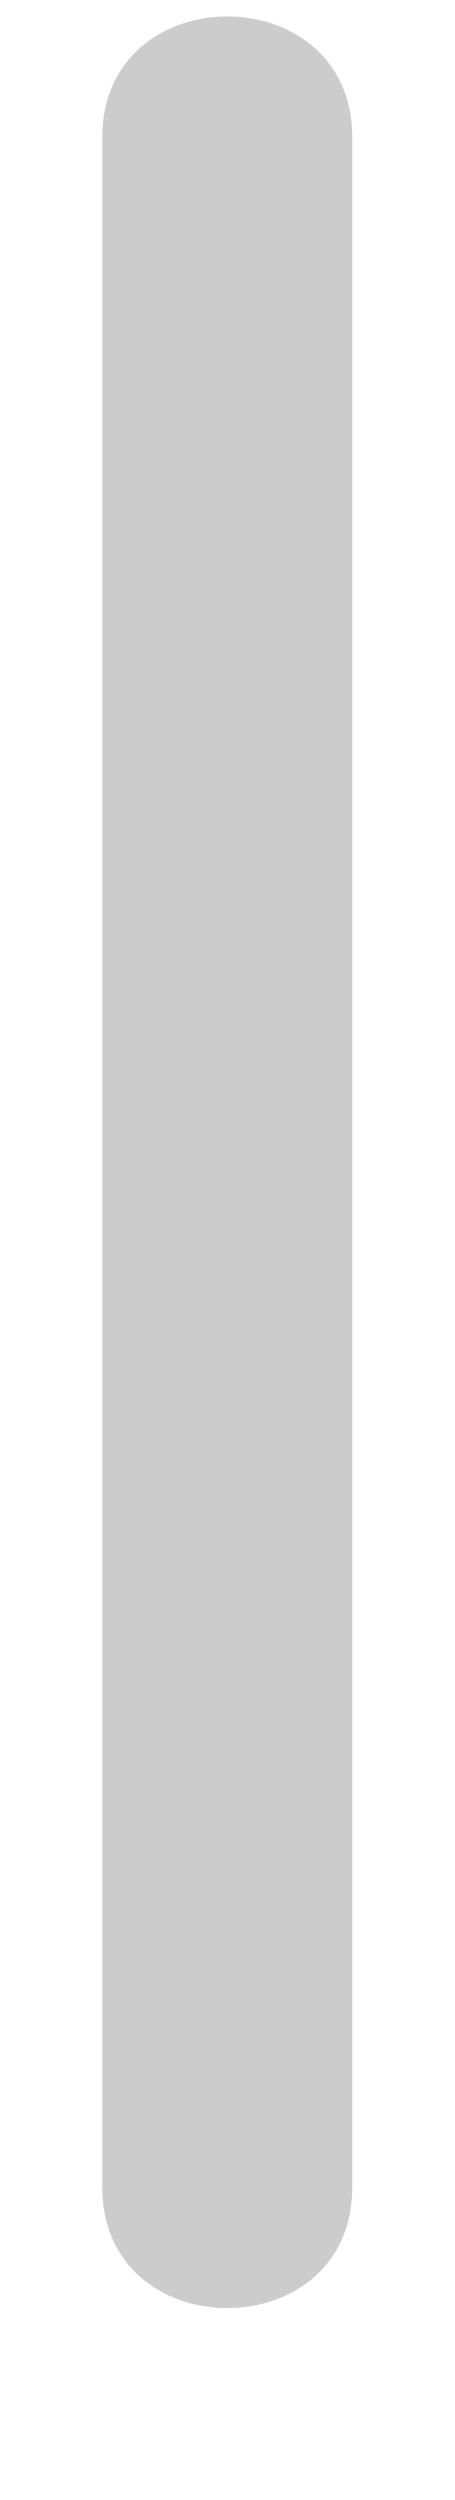
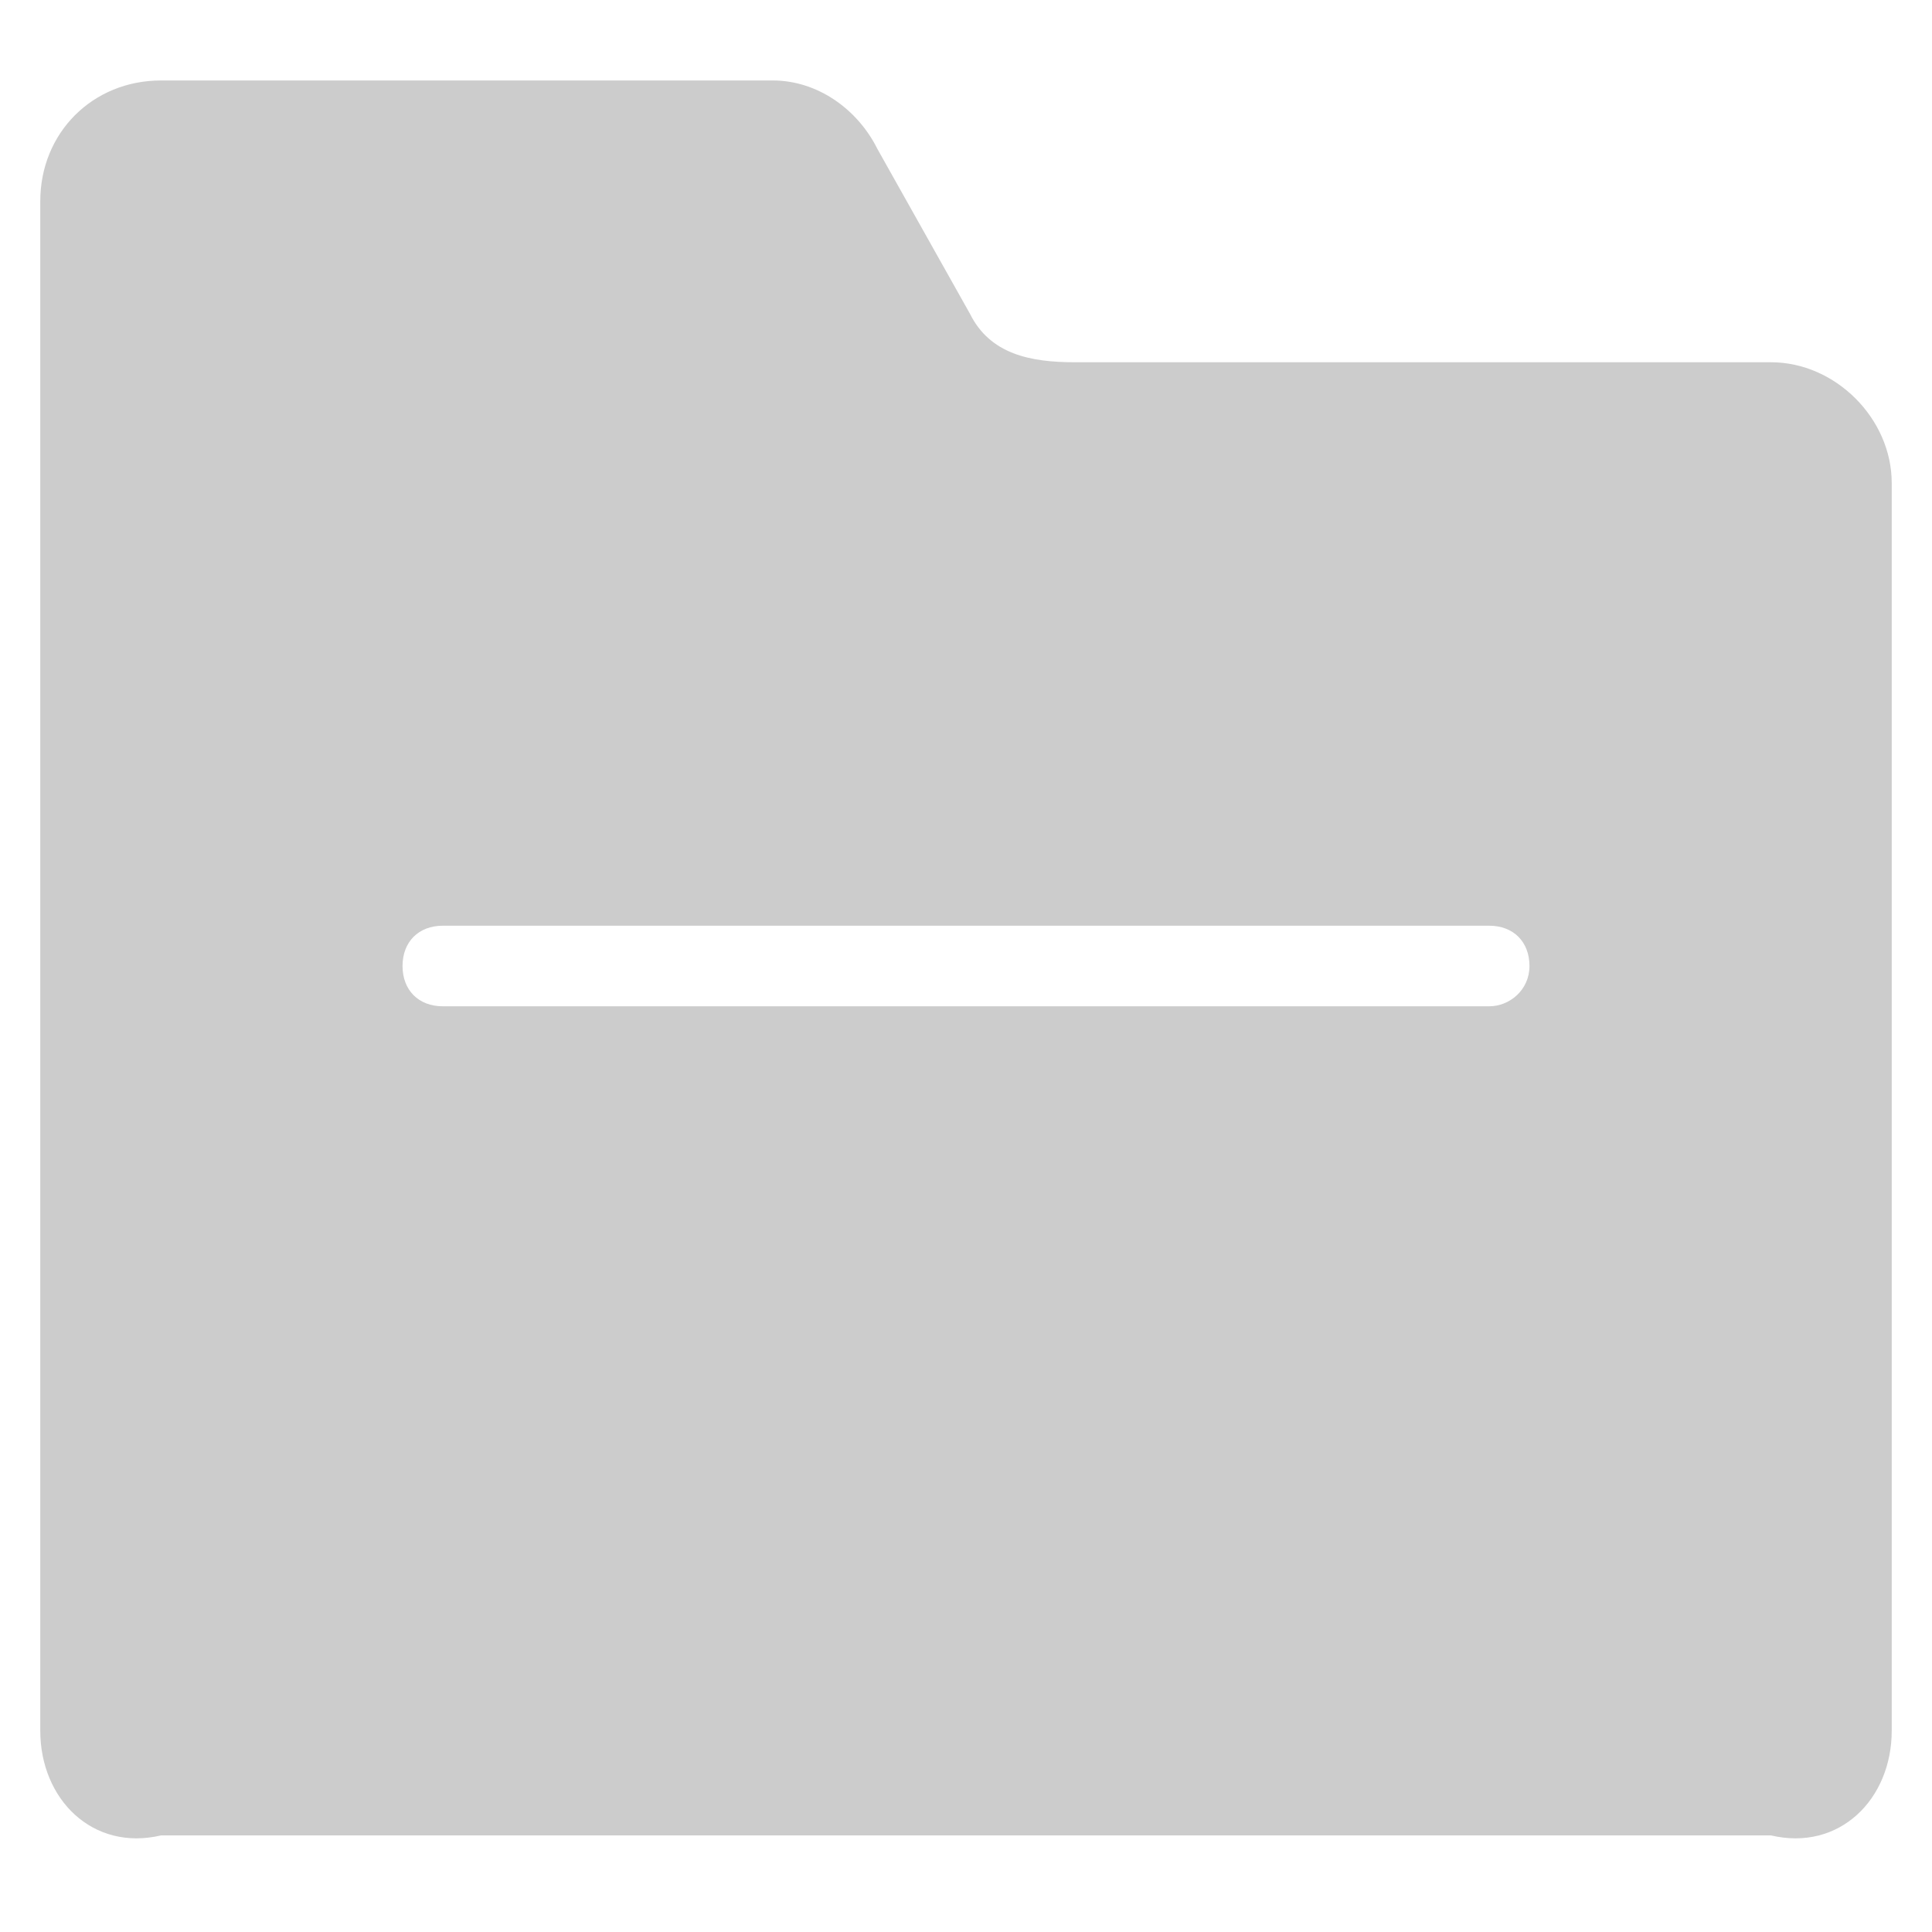
- <svg xmlns="http://www.w3.org/2000/svg" version="1.1" width="2px" height="11px">
-   <g transform="matrix(1 0 0 1 -21 -312 )">
-     <path d="M 1.55 0.604  C 1.55 -0.105  0.45 -0.105  0.45 0.604  L 0.45 9.624  C 0.45 10.333  1.55 10.333  1.55 9.624  L 1.55 0.604  Z " fill-rule="nonzero" fill="#cccccc" stroke="none" transform="matrix(1 0 0 1 21 312 )" />
+ <svg xmlns="http://www.w3.org/2000/svg" version="1.1" width="20px" height="20px">
+   <g transform="matrix(1 0 0 1 -22 -594 )">
+     <path d="M 19.583 5  C 19.583 4.333  19 3.75  18.333 3.75  L 11.125 3.75  C 10.667 3.75  10.25 3.667  10.042 3.25  L 9.083 1.542  C 8.875 1.125  8.458 0.833  8 0.833  L 1.667 0.833  C 0.958 0.833  0.417 1.375  0.417 2.083  L 0.417 17.917  C 0.417 18.625  0.958 19.167  1.667 19  L 18.333 19  C 19.042 19.167  19.583 18.625  19.583 17.917  L 19.583 5  Z M 15.833 10  C 15.833 10.25  15.625 10.417  15.417 10.417  L 4.583 10.417  C 4.333 10.417  4.167 10.25  4.167 10  C 4.167 9.75  4.333 9.583  4.583 9.583  L 15.417 9.583  C 15.667 9.583  15.833 9.75  15.833 10  Z " fill-rule="nonzero" fill="#cccccc" stroke="none" transform="matrix(1 0 0 1 22 594 )" />
  </g>
</svg>
